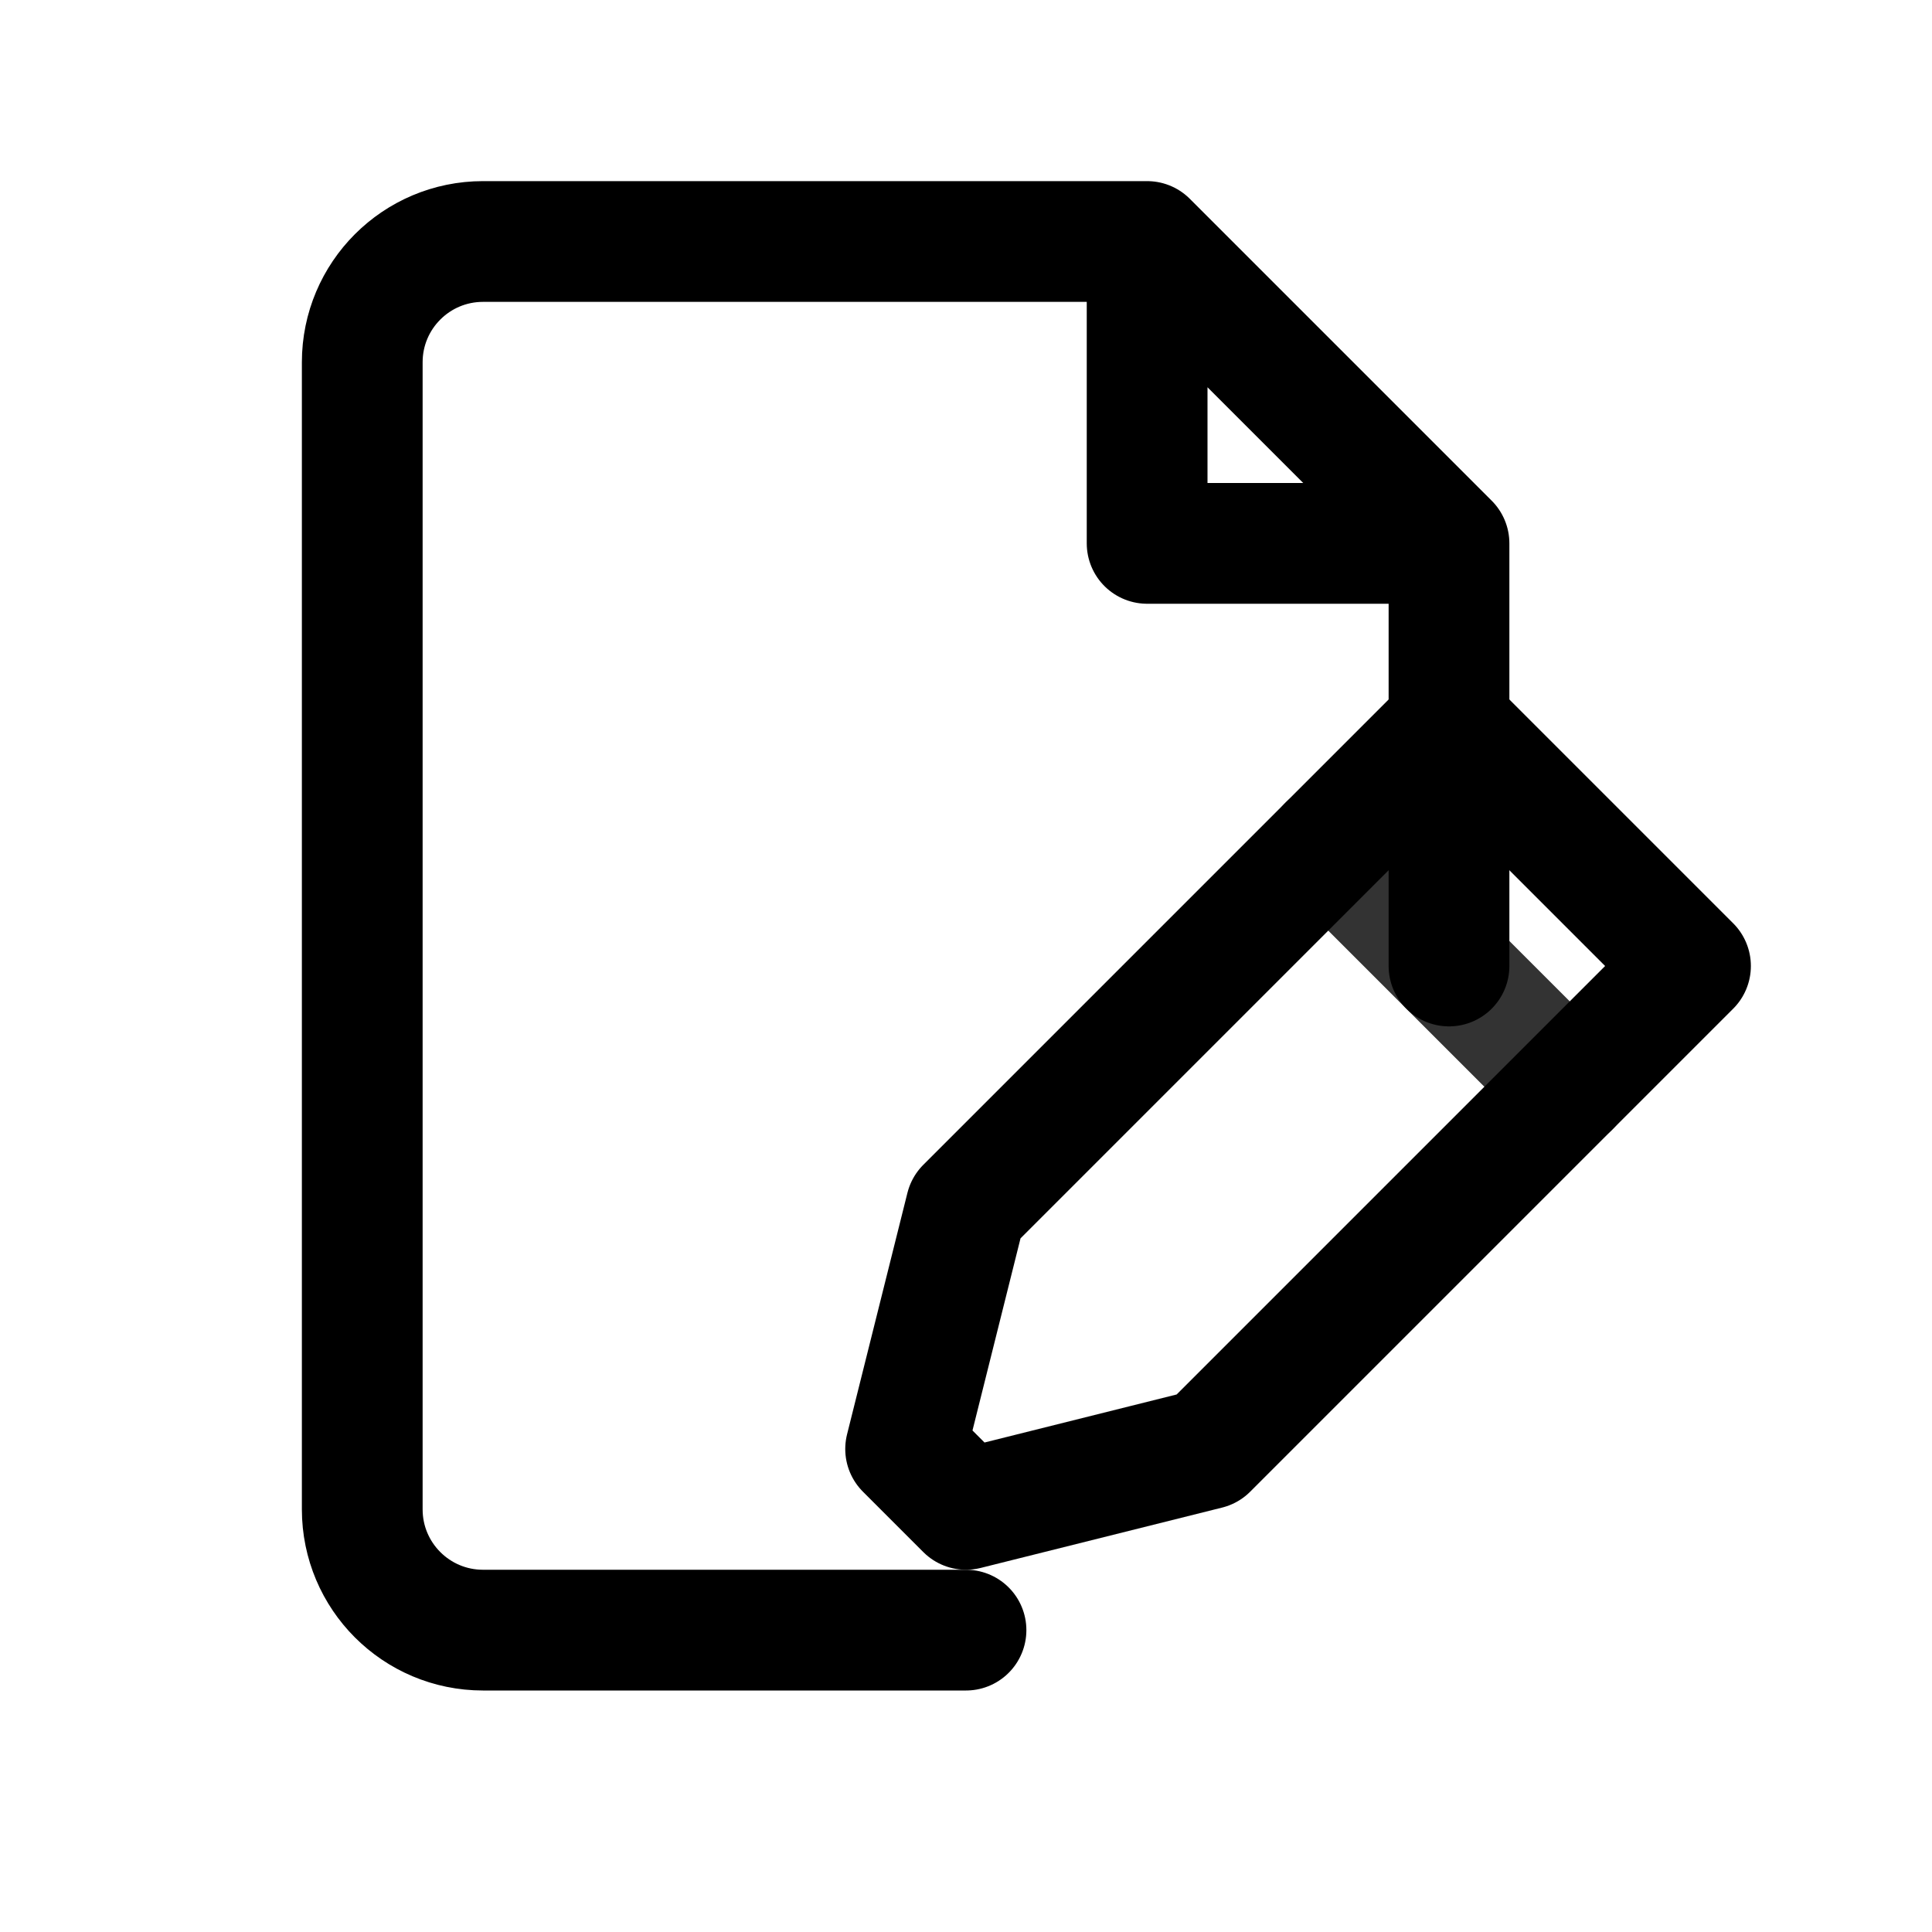
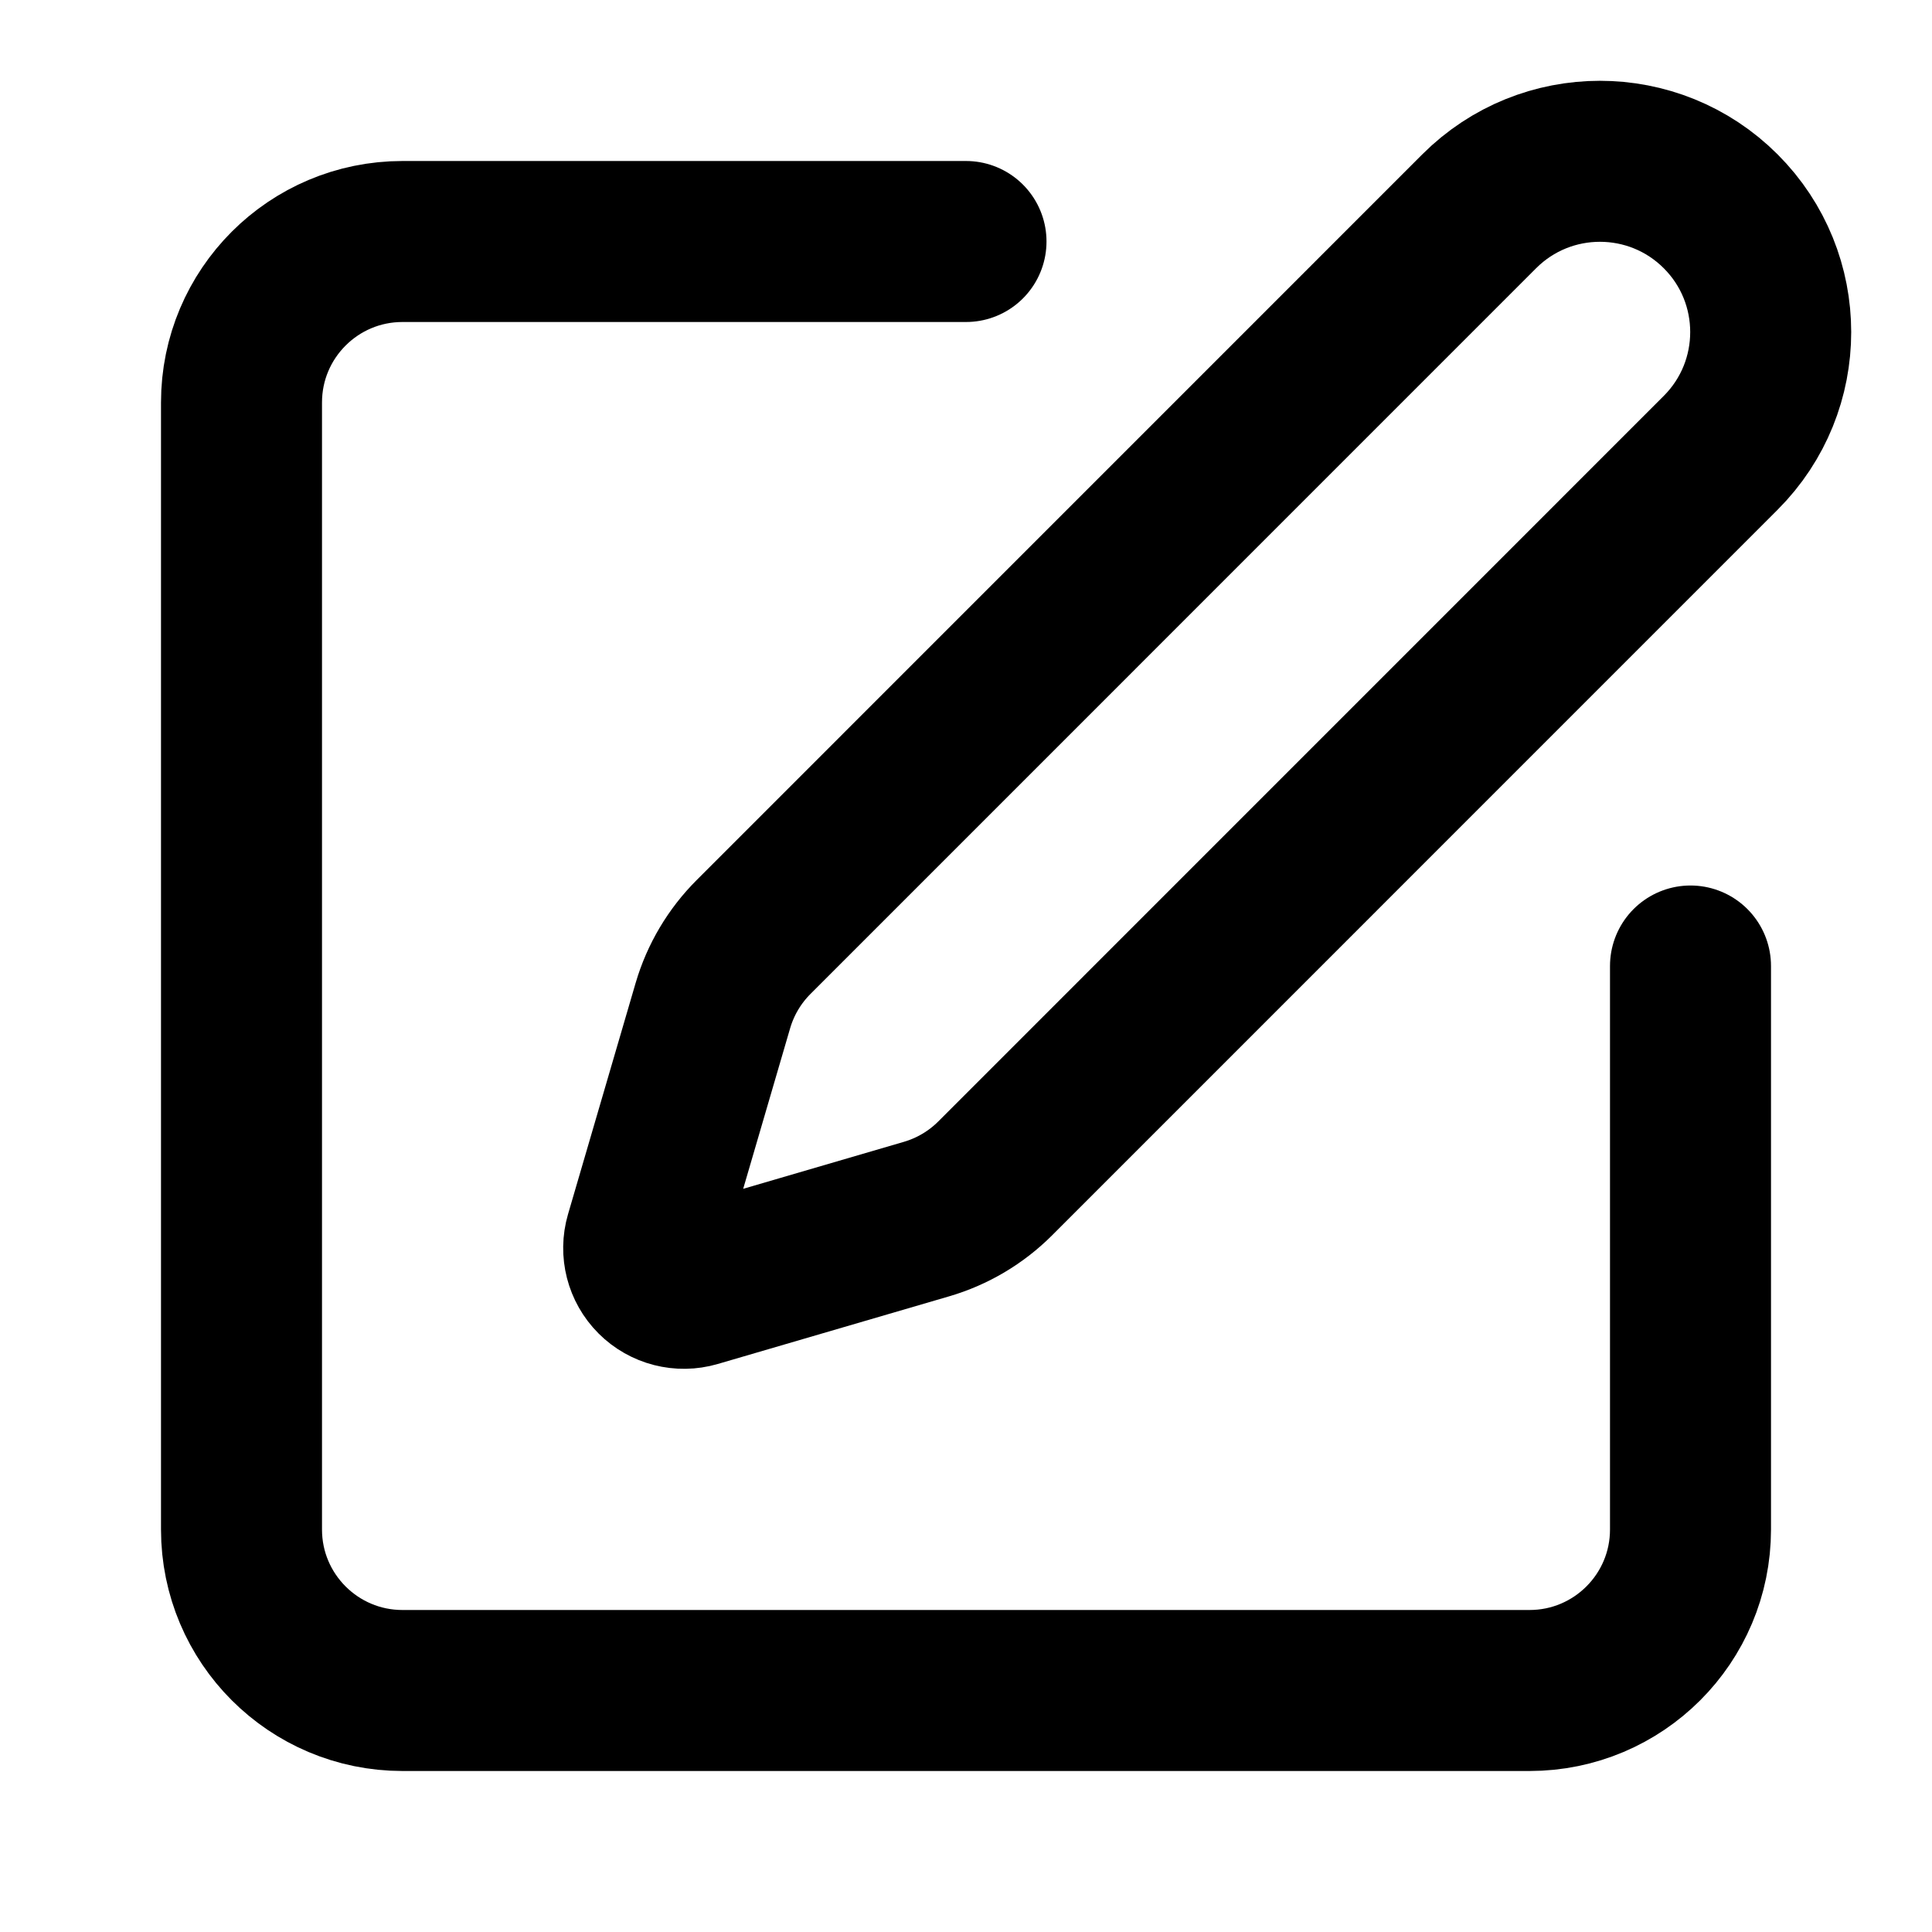
- <svg xmlns="http://www.w3.org/2000/svg" viewBox="0 0 32 32">
-   <g fill="none" stroke="#000000" stroke-linecap="round" stroke-linejoin="round" stroke-width="2">
-     <path d="M8 4h11l5 5v7M24 9h-5V4M16 27H8a2 2 0 0 1-2-2V6a2 2 0 0 1 2-2" />
-     <path d="m15 24 1-4 8-8 4 4-8 8-4 1Z" />
-     <path d="m22 14 4 4" opacity=".8" />
-   </g>
+ <svg xmlns="http://www.w3.org/2000/svg" viewBox="0 0 24 24" fill="none" stroke="#000000" stroke-width="2" stroke-linecap="round" stroke-linejoin="round">
+   <path d="M12 3H5a2 2 0 0 0-2 2v14a2 2 0 0 0 2 2h14a2 2 0 0 0 2-2v-7" />
+   <path d="M18.375 2.625a1 1 0 0 1 3 3l-9.013 9.014a2 2 0 0 1-.853.505l-2.873.84a.5.5 0 0 1-.62-.62l.84-2.873a2 2 0 0 1 .506-.852z" />
</svg>
